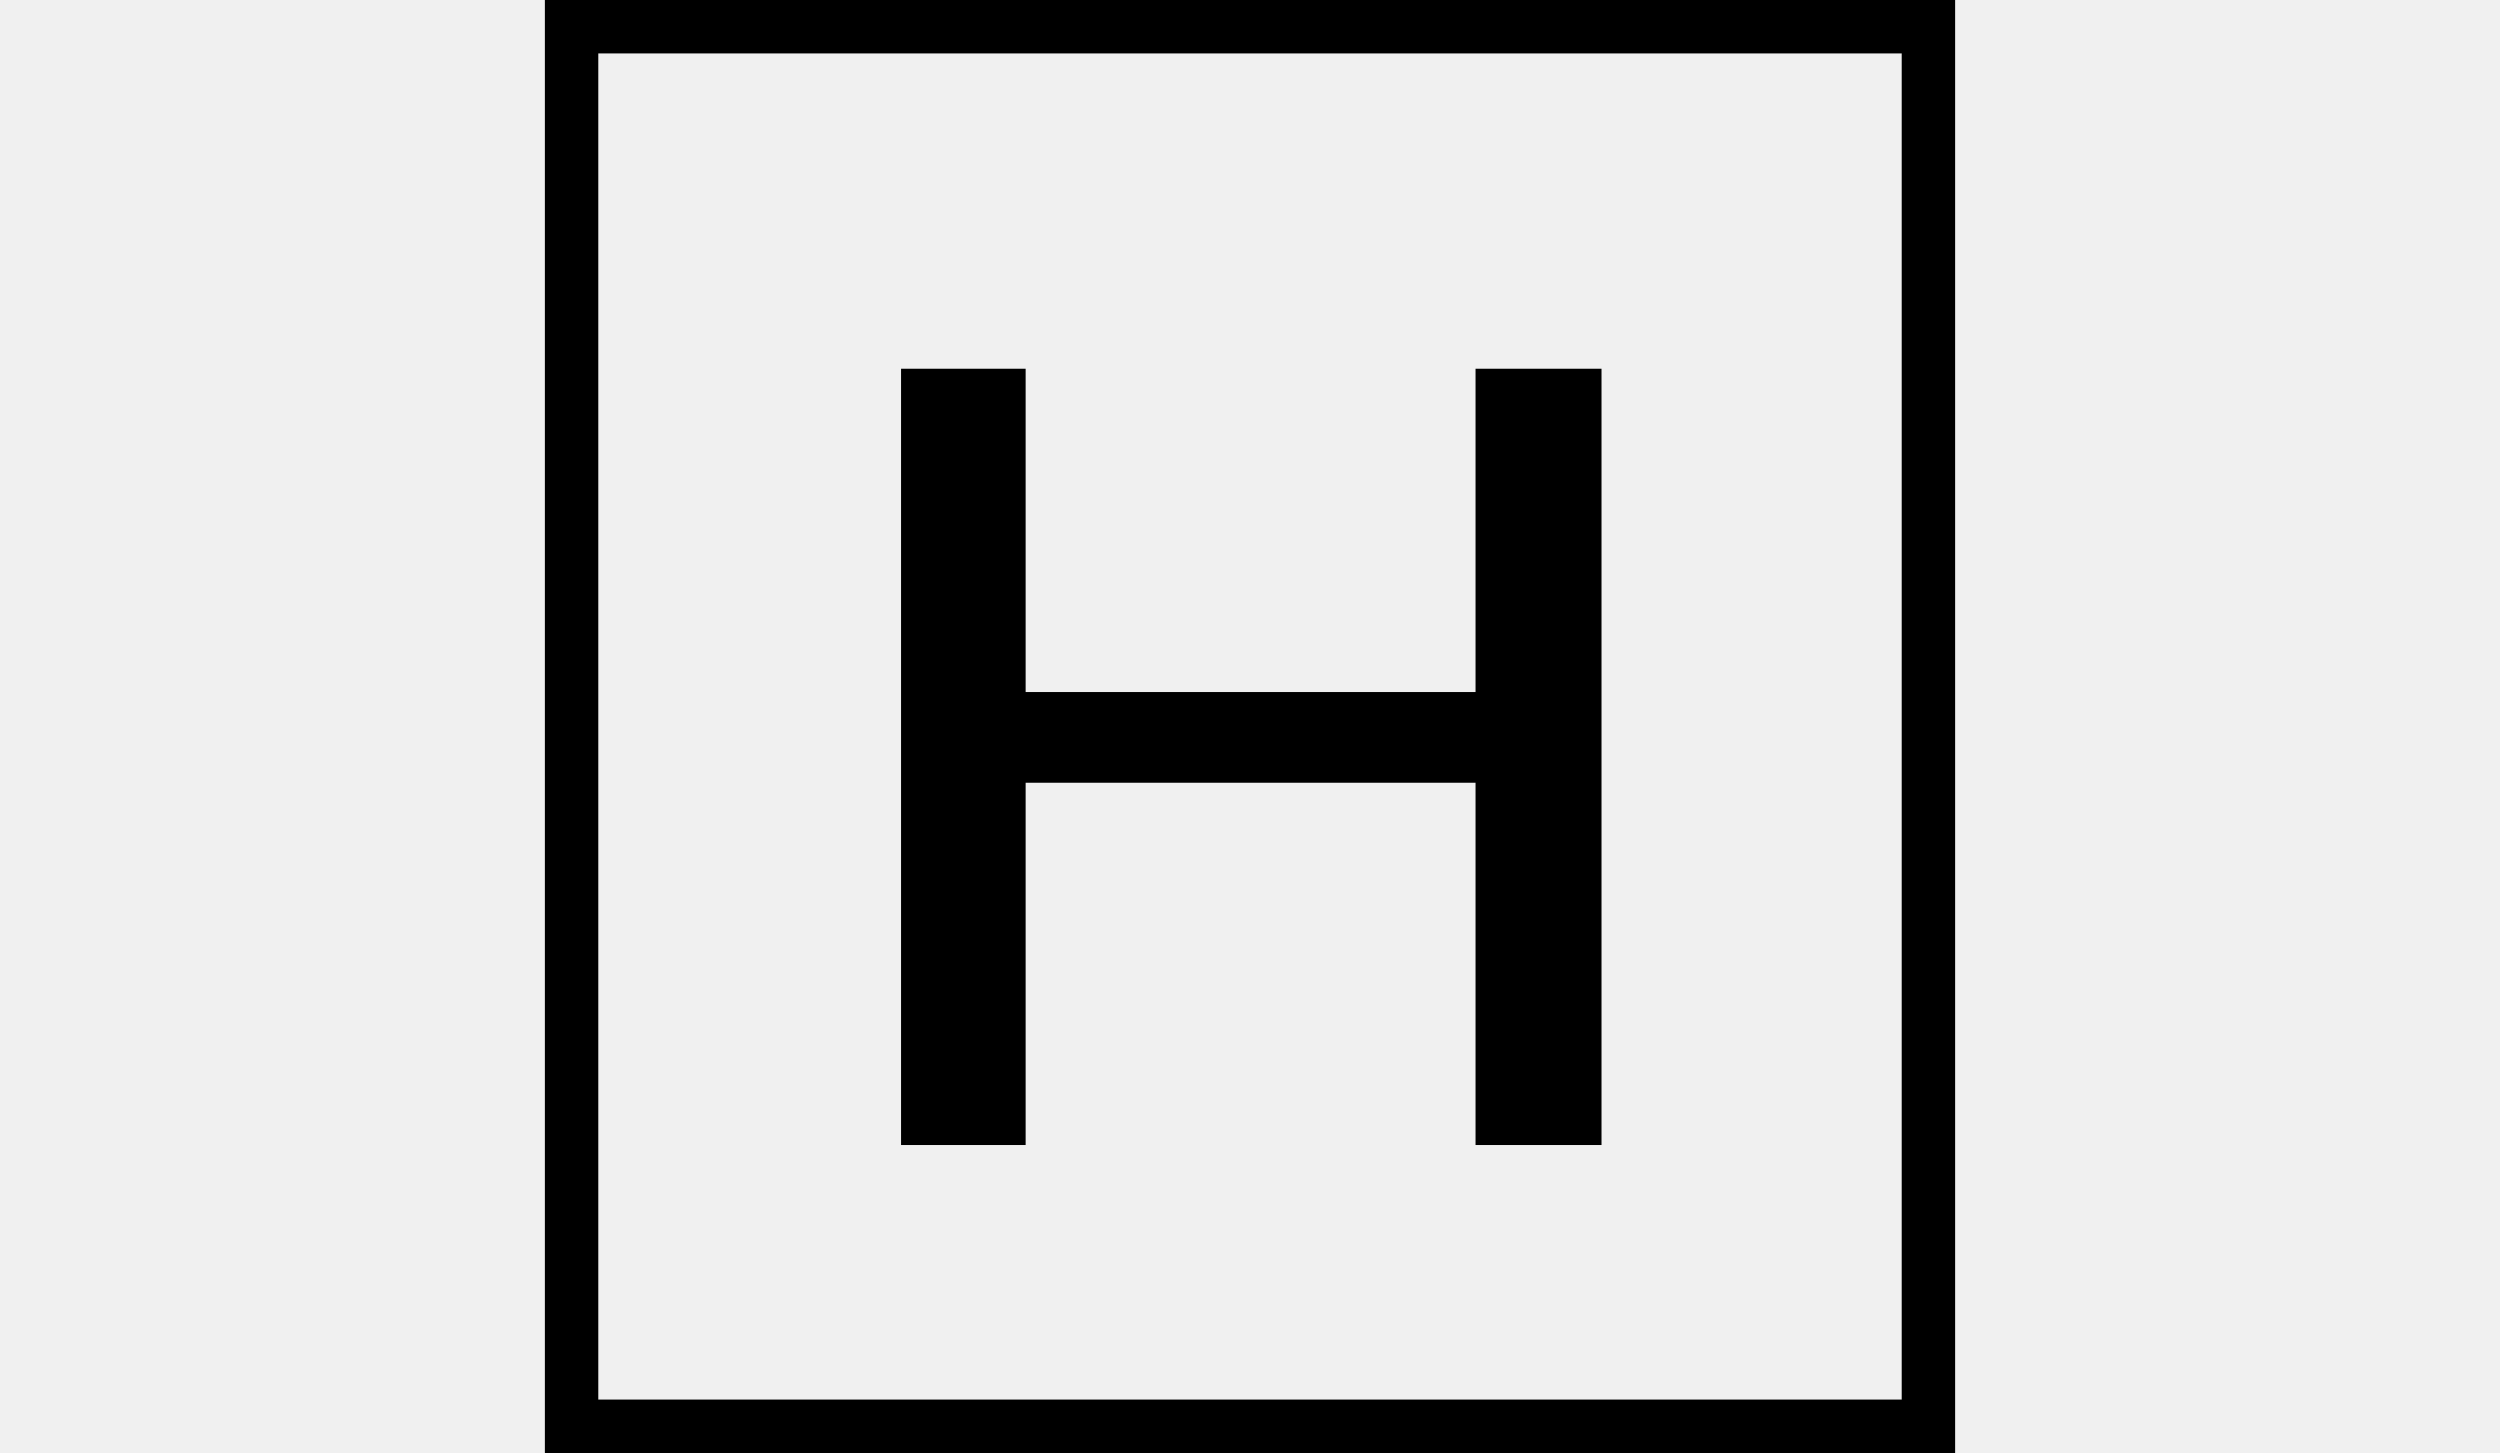
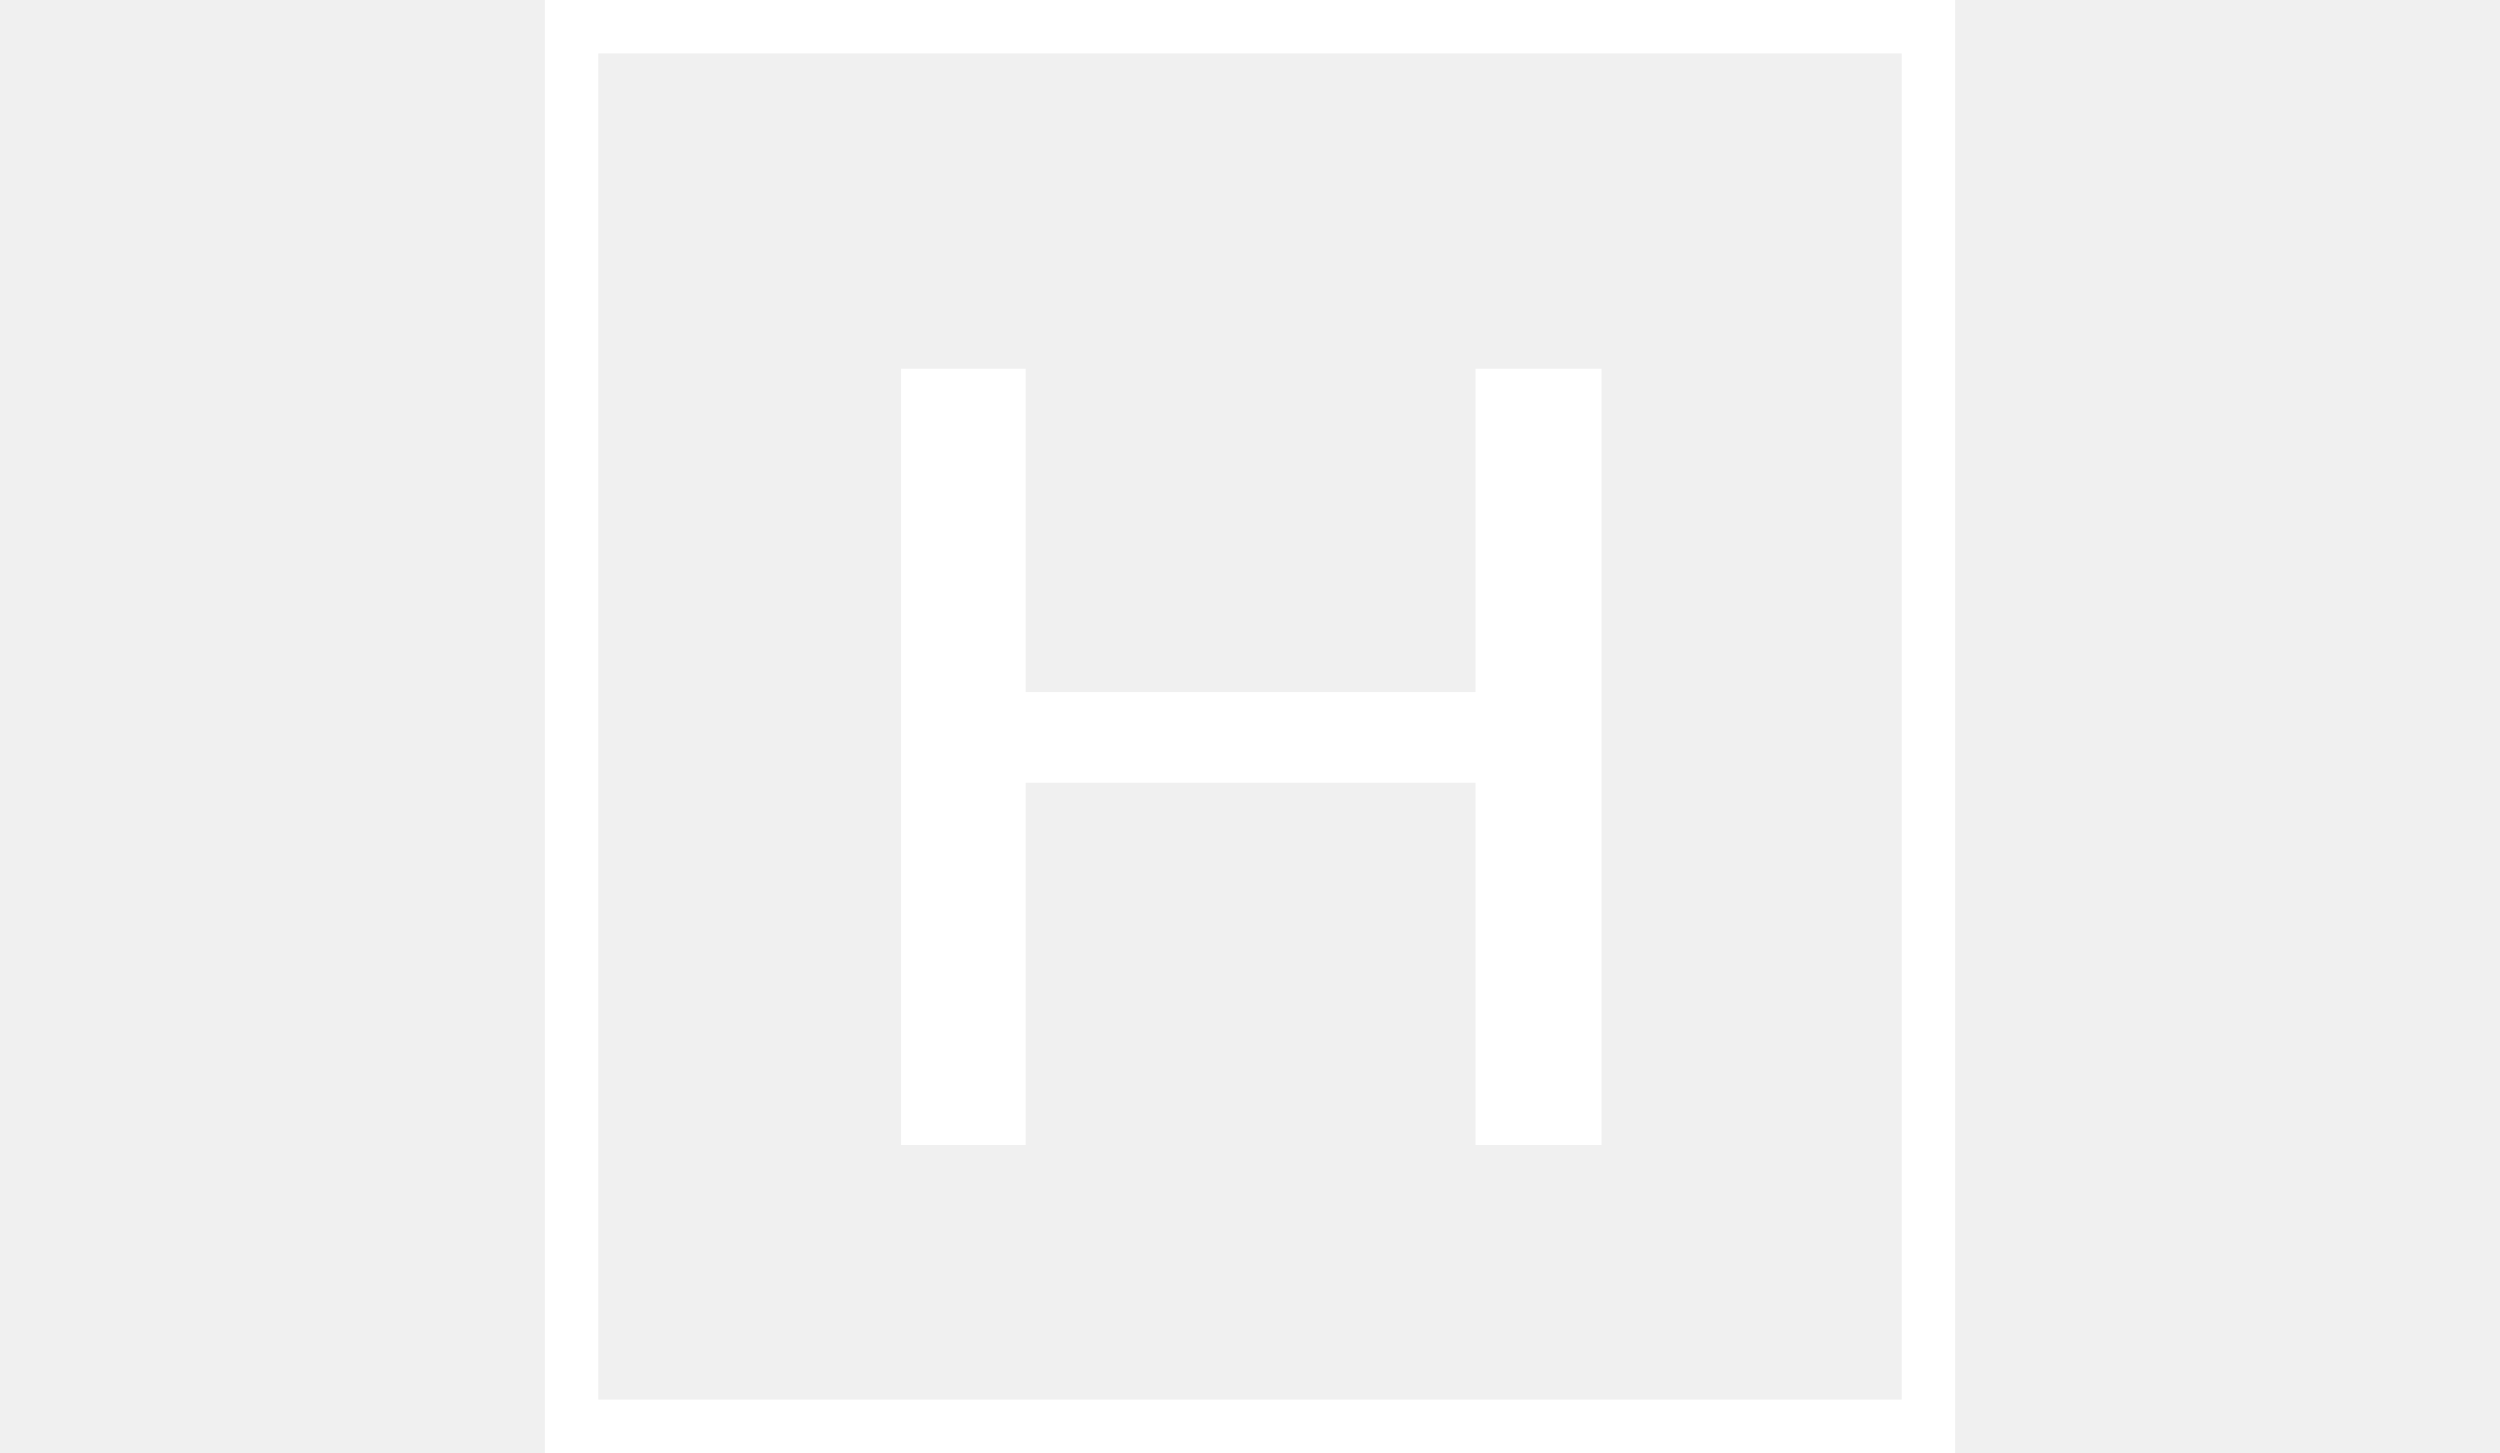
- <svg xmlns="http://www.w3.org/2000/svg" id="uuid-646e327e-72ce-43d8-9eed-bdc42dfed179" viewBox="0 0 702 408">
-   <path d="M287.499,104.041v90.785h127.334v-90.785h34.372v216.981h-34.372v-101.729h-127.334v101.729h-33.982V104.041h33.982Z" style="stroke:#000; stroke-miterlimit:10;" />
-   <rect x="160.5" y="7.5" width="381" height="393" style="fill:none; stroke:#000; stroke-miterlimit:10; stroke-width:15px;" />
-   <rect x="0" y="204" width="153" height="0" style="fill:#fff; stroke:#000; stroke-miterlimit:10; stroke-width:15px;" />
-   <rect x="549" y="204" width="153" height="0" style="fill:#fff; stroke:#000; stroke-miterlimit:10; stroke-width:15px;" />
+ <svg xmlns="http://www.w3.org/2000/svg" id="uuid-7e7761d4-2f3f-4d5f-8b16-88c59a99da30" viewBox="0 0 702 408">
+   <path d="M287.499,104.041v90.785h127.334v-90.785h34.372v216.981h-34.372v-101.729h-127.334v101.729h-33.982V104.041h33.982Z" style="fill:#fff; stroke:#fff; stroke-miterlimit:10;" />
+   <rect x="160.5" y="7.5" width="381" height="393" style="fill:none; stroke:#fff; stroke-miterlimit:10; stroke-width:15px;" />
+   <rect x="0" y="204" width="153" height="0" style="fill:#fff; stroke:#fff; stroke-miterlimit:10; stroke-width:15px;" />
+   <rect x="549" y="204" width="153" height="0" style="fill:#fff; stroke:#fff; stroke-miterlimit:10; stroke-width:15px;" />
</svg>
